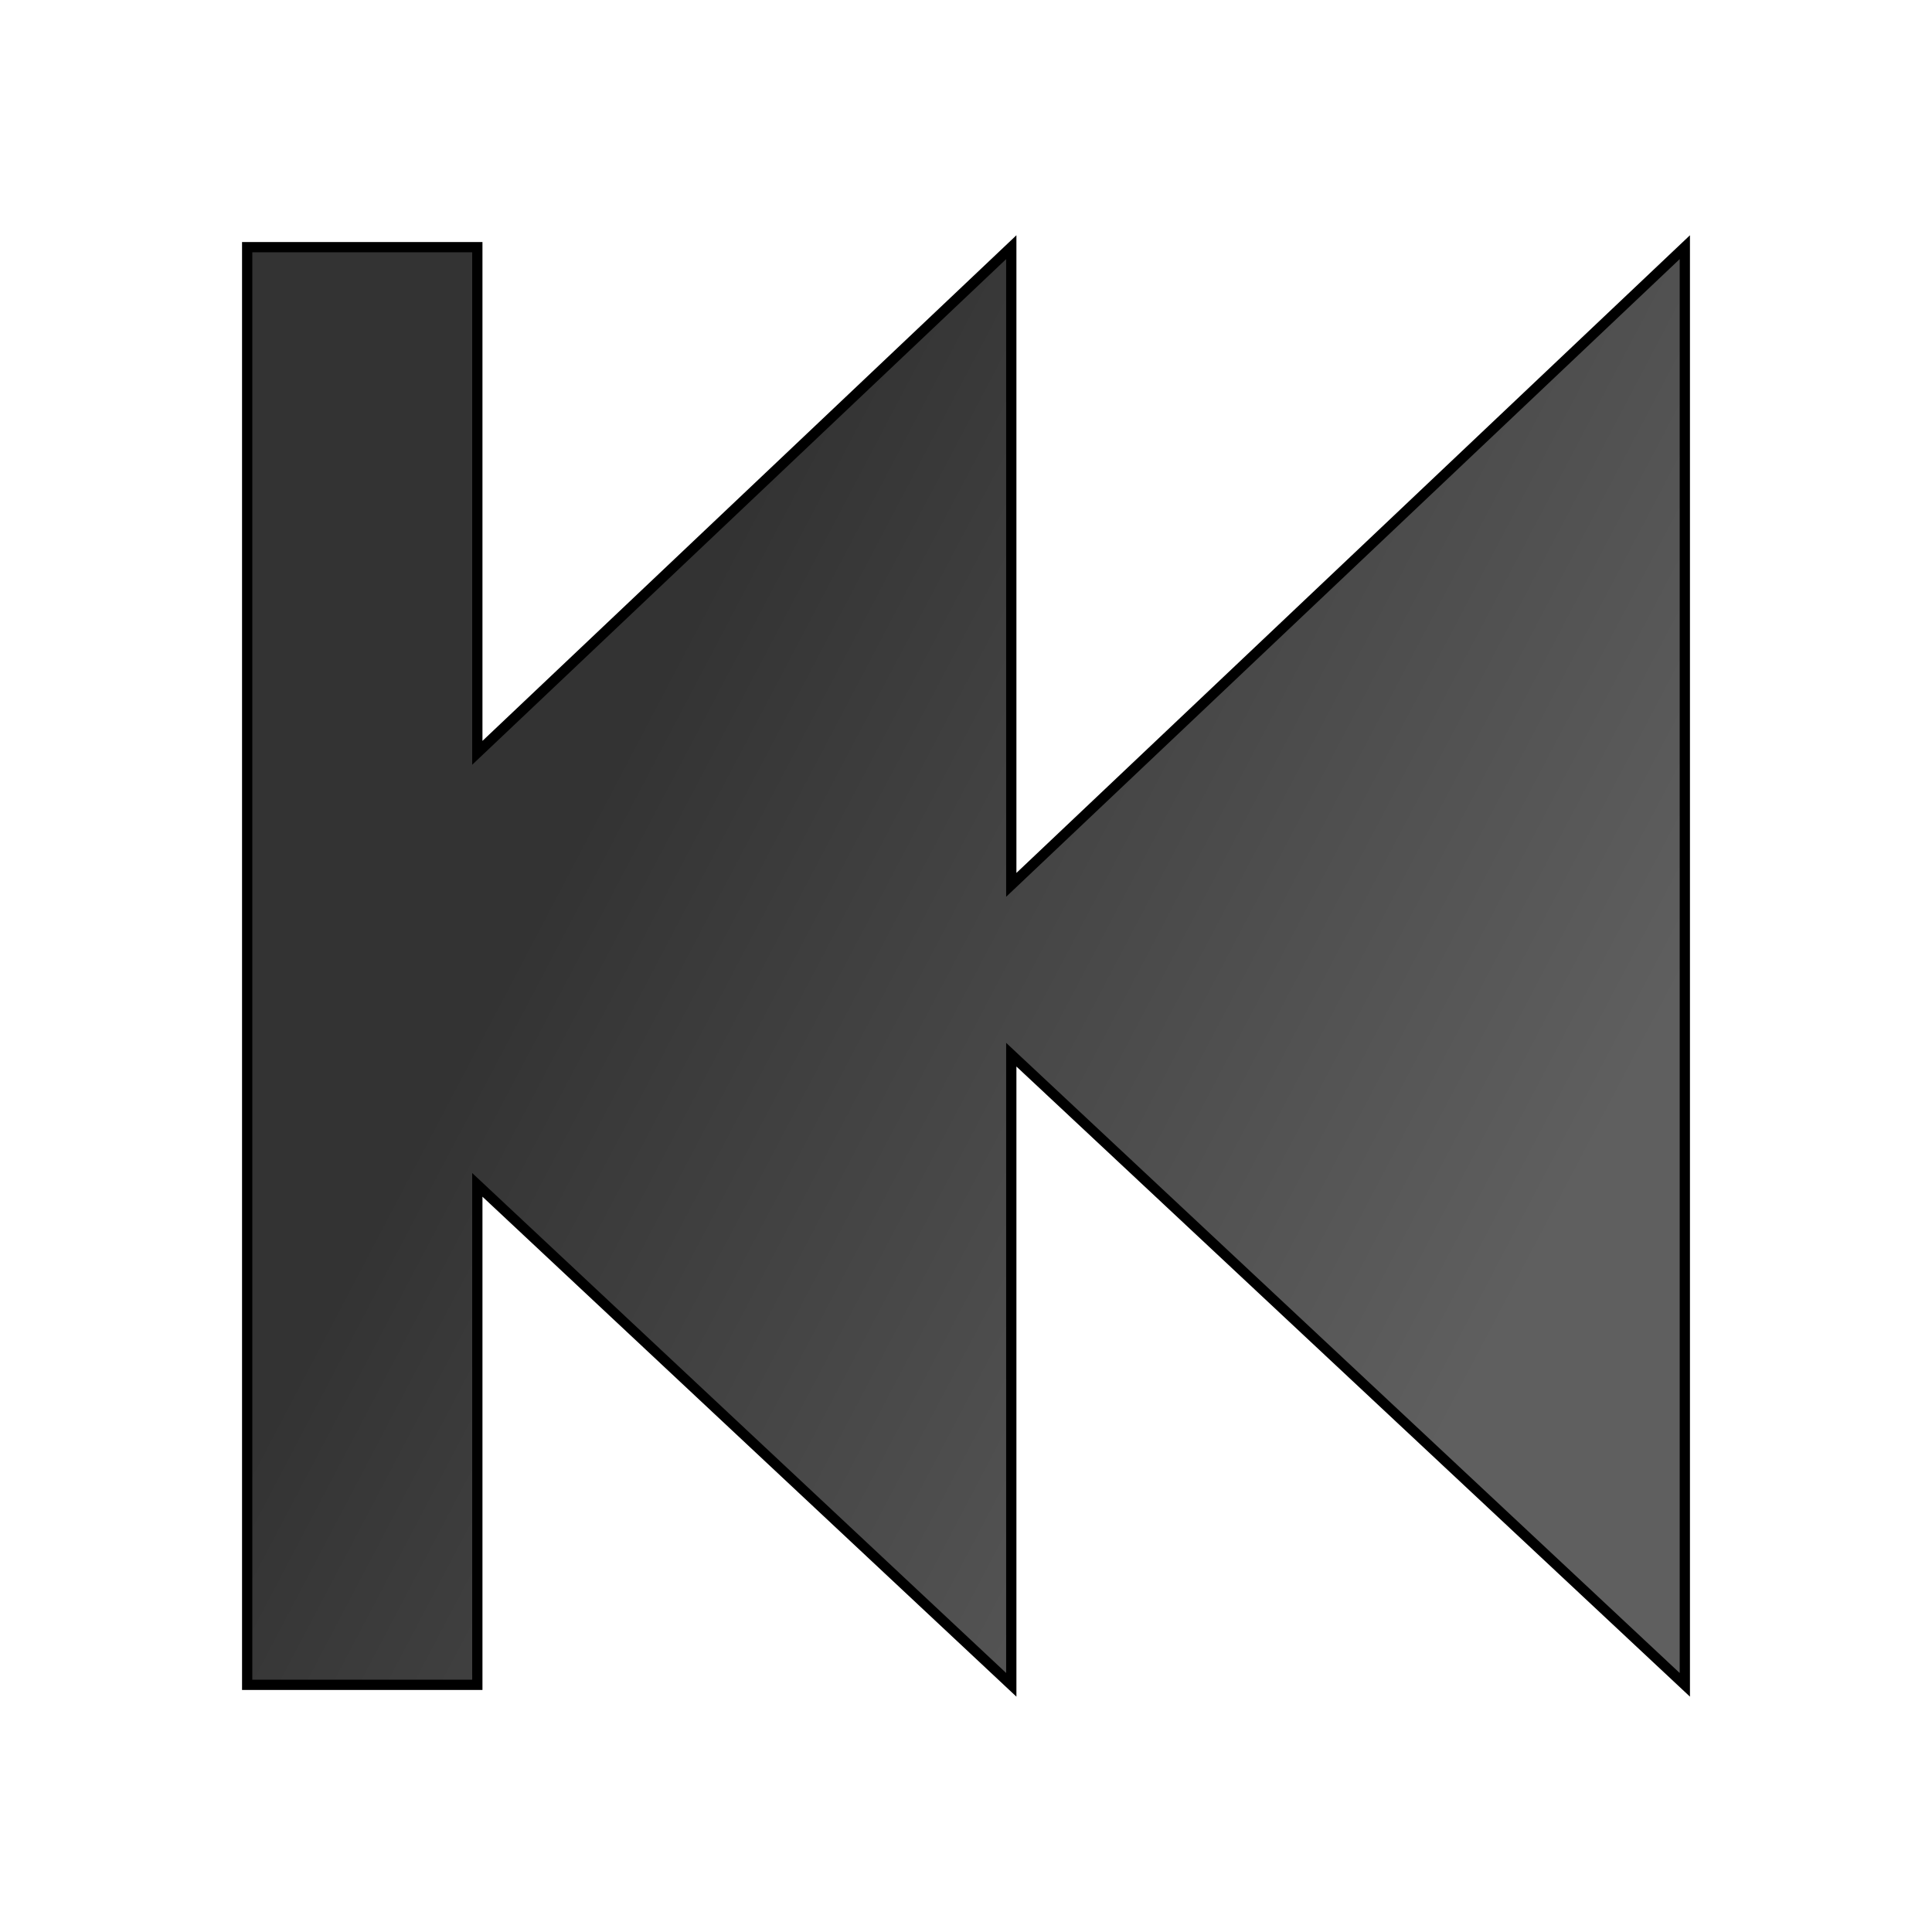
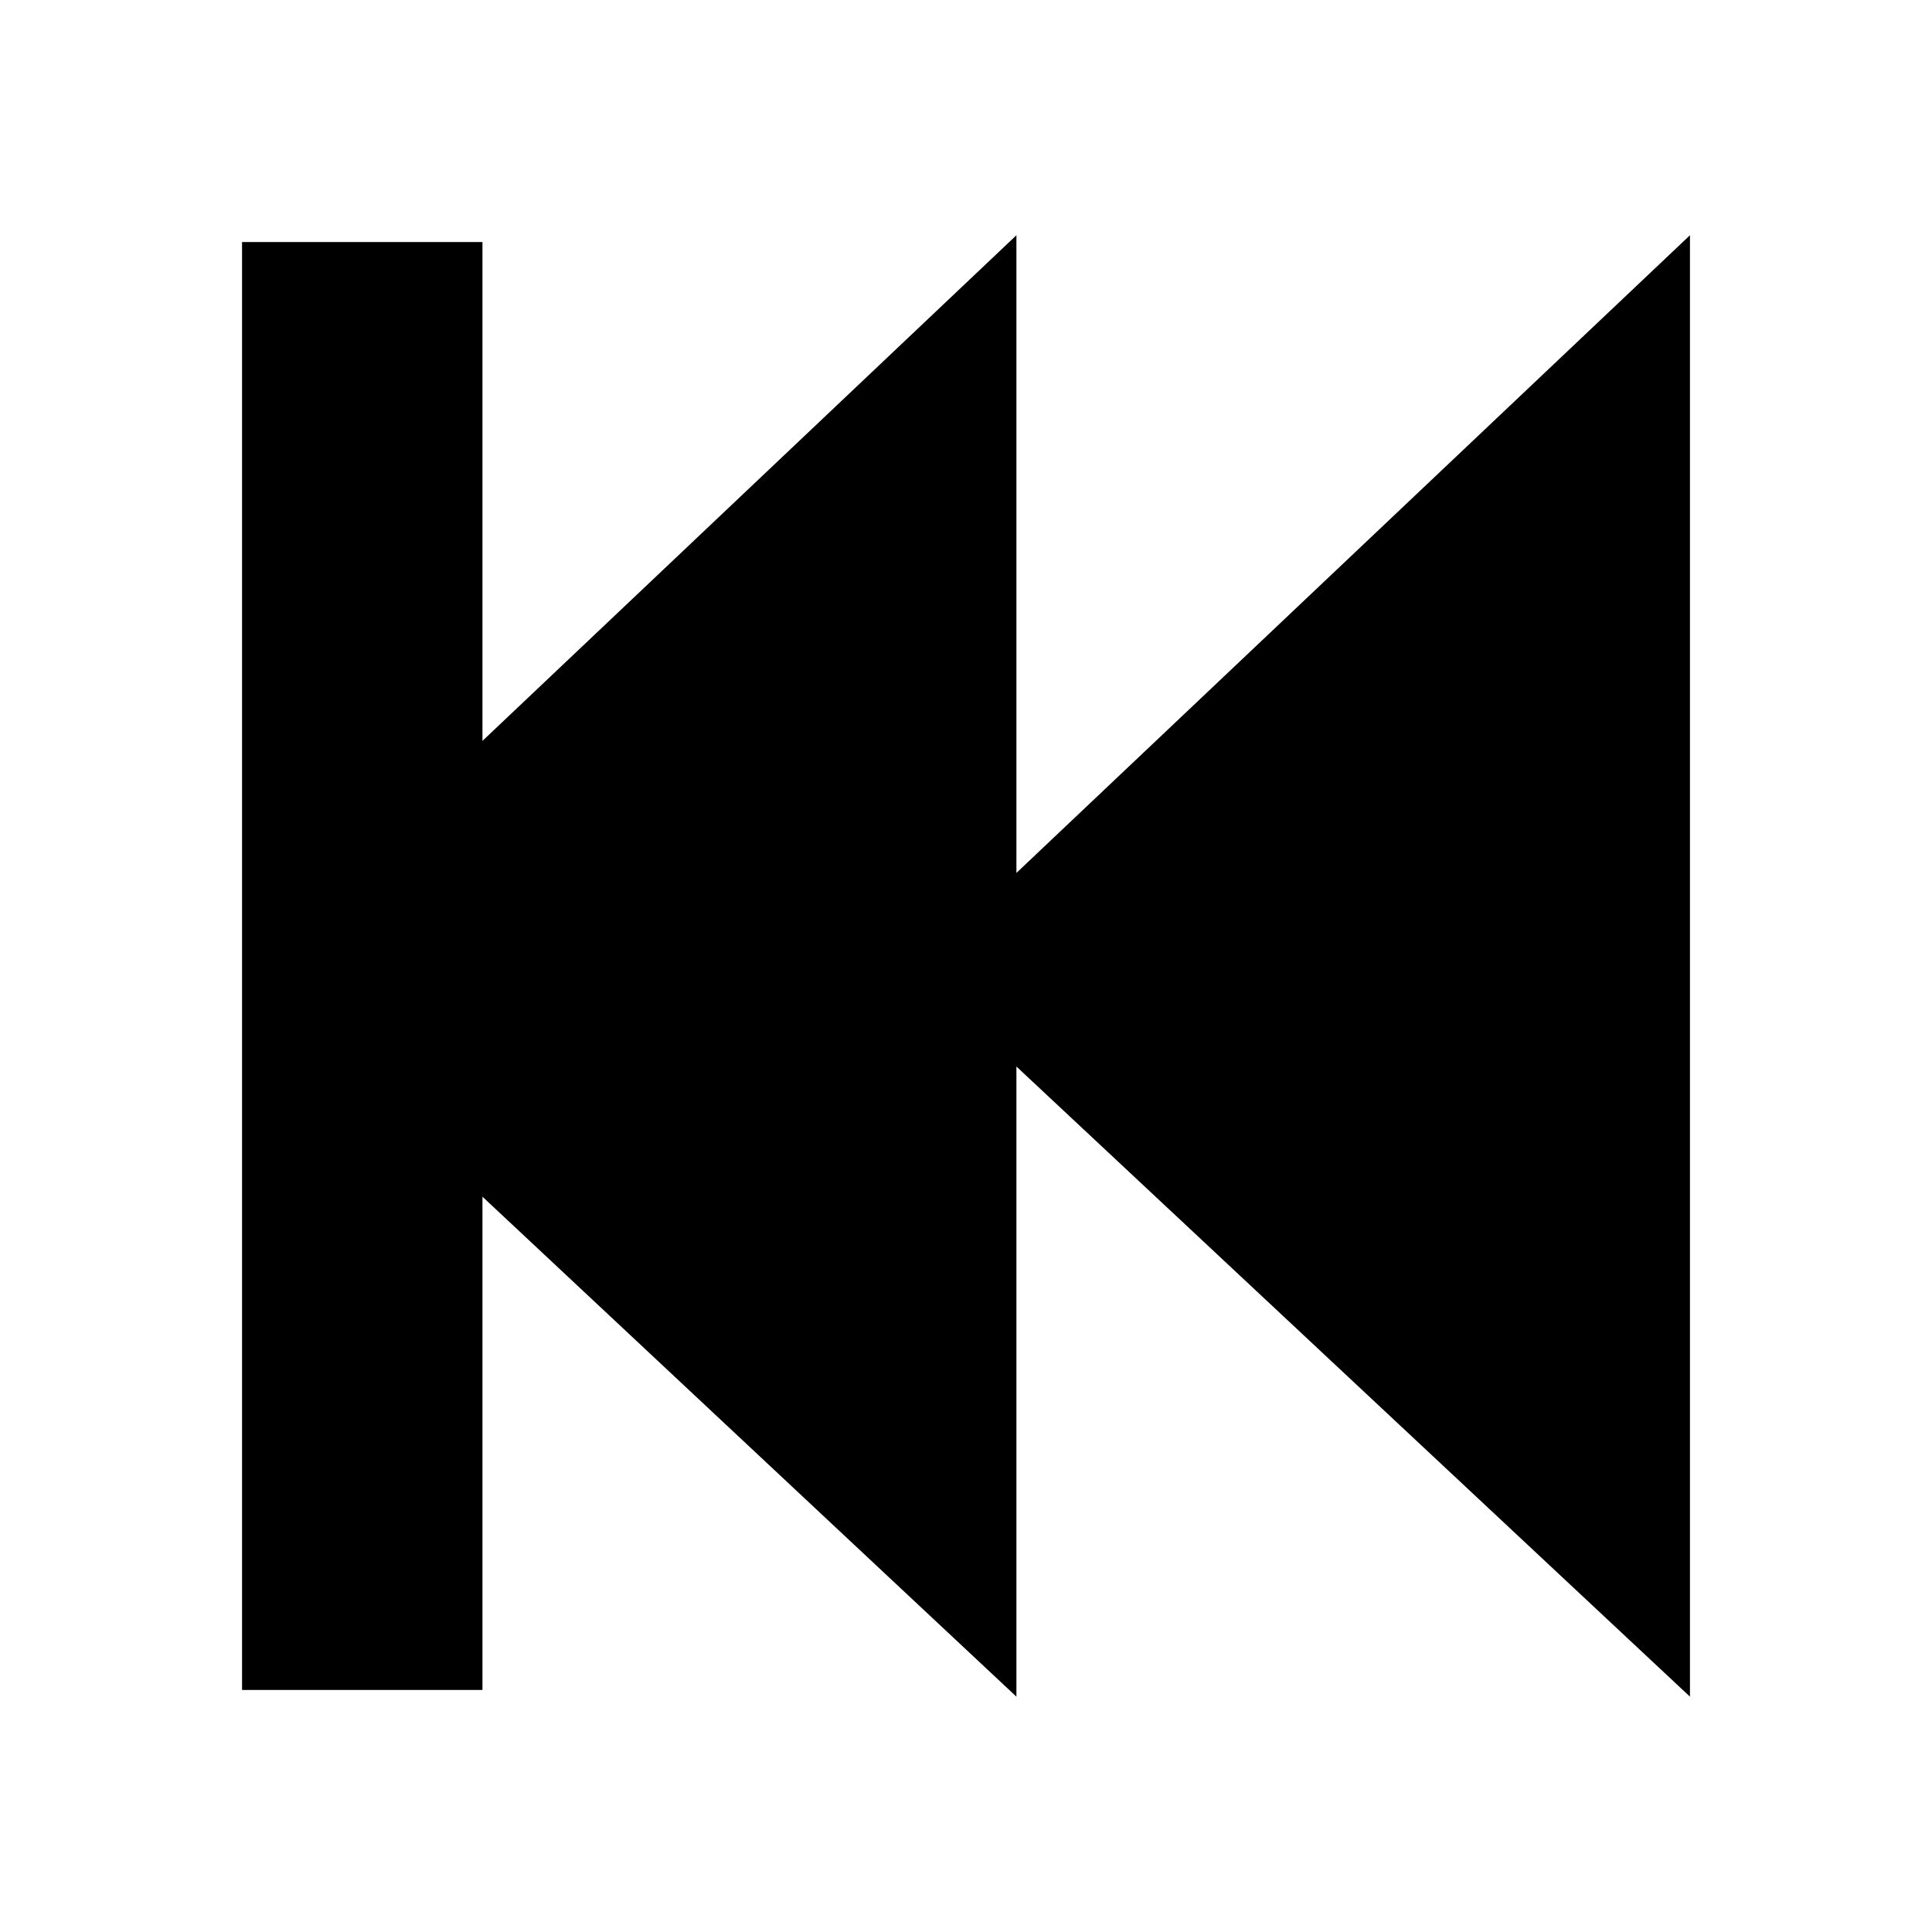
- <svg xmlns="http://www.w3.org/2000/svg" xmlns:xlink="http://www.w3.org/1999/xlink" width="32px" height="32px" id="svg4671">
+ <svg xmlns="http://www.w3.org/2000/svg" width="32px" height="32px" id="svg4671" version="1.1">
  <defs id="defs4673">
    <linearGradient id="linearGradient2390">
      <stop style="stop-color:#333333;stop-opacity:1;" offset="0" id="stop2392" />
      <stop style="stop-color:#5f5f5f;stop-opacity:1;" offset="1" id="stop2394" />
    </linearGradient>
-     <linearGradient xlink:href="#linearGradient2390" id="linearGradient4629" gradientUnits="userSpaceOnUse" gradientTransform="matrix(-0.8010217,0,0,0.9996317,31.18609,3.1909442e-3)" x1="24.997" y1="10.747" x2="7.828" y2="22.003" />
  </defs>
  <g id="layer1">
-     <path style="fill:url(#linearGradient4629);fill-opacity:1;fill-rule:evenodd;stroke:#000000;stroke-width:0.17;stroke-linecap:butt;stroke-linejoin:miter;stroke-miterlimit:4;stroke-dasharray:none;stroke-opacity:1" d="M 4.094 4.094 L 4.094 16.062 L 4.094 27.906 L 7.906 27.906 L 7.906 19.625 L 16.75 27.906 L 16.75 17.469 L 27.906 27.906 L 27.906 4.094 L 16.75 14.656 L 16.75 4.094 L 7.906 12.469 L 7.906 4.094 L 4.094 4.094 z " id="path2387" />
+     <path style="fill:#000000;fill-opacity:1;fill-rule:evenodd;stroke:#000000;stroke-width:0.17;stroke-linecap:butt;stroke-linejoin:miter;stroke-miterlimit:4;stroke-dasharray:none;stroke-opacity:1" d="M 4.094 4.094 L 4.094 16.062 L 4.094 27.906 L 7.906 27.906 L 7.906 19.625 L 16.75 27.906 L 16.75 17.469 L 27.906 27.906 L 27.906 4.094 L 16.75 14.656 L 16.75 4.094 L 7.906 12.469 L 7.906 4.094 L 4.094 4.094 z " id="path2387" />
  </g>
</svg>
